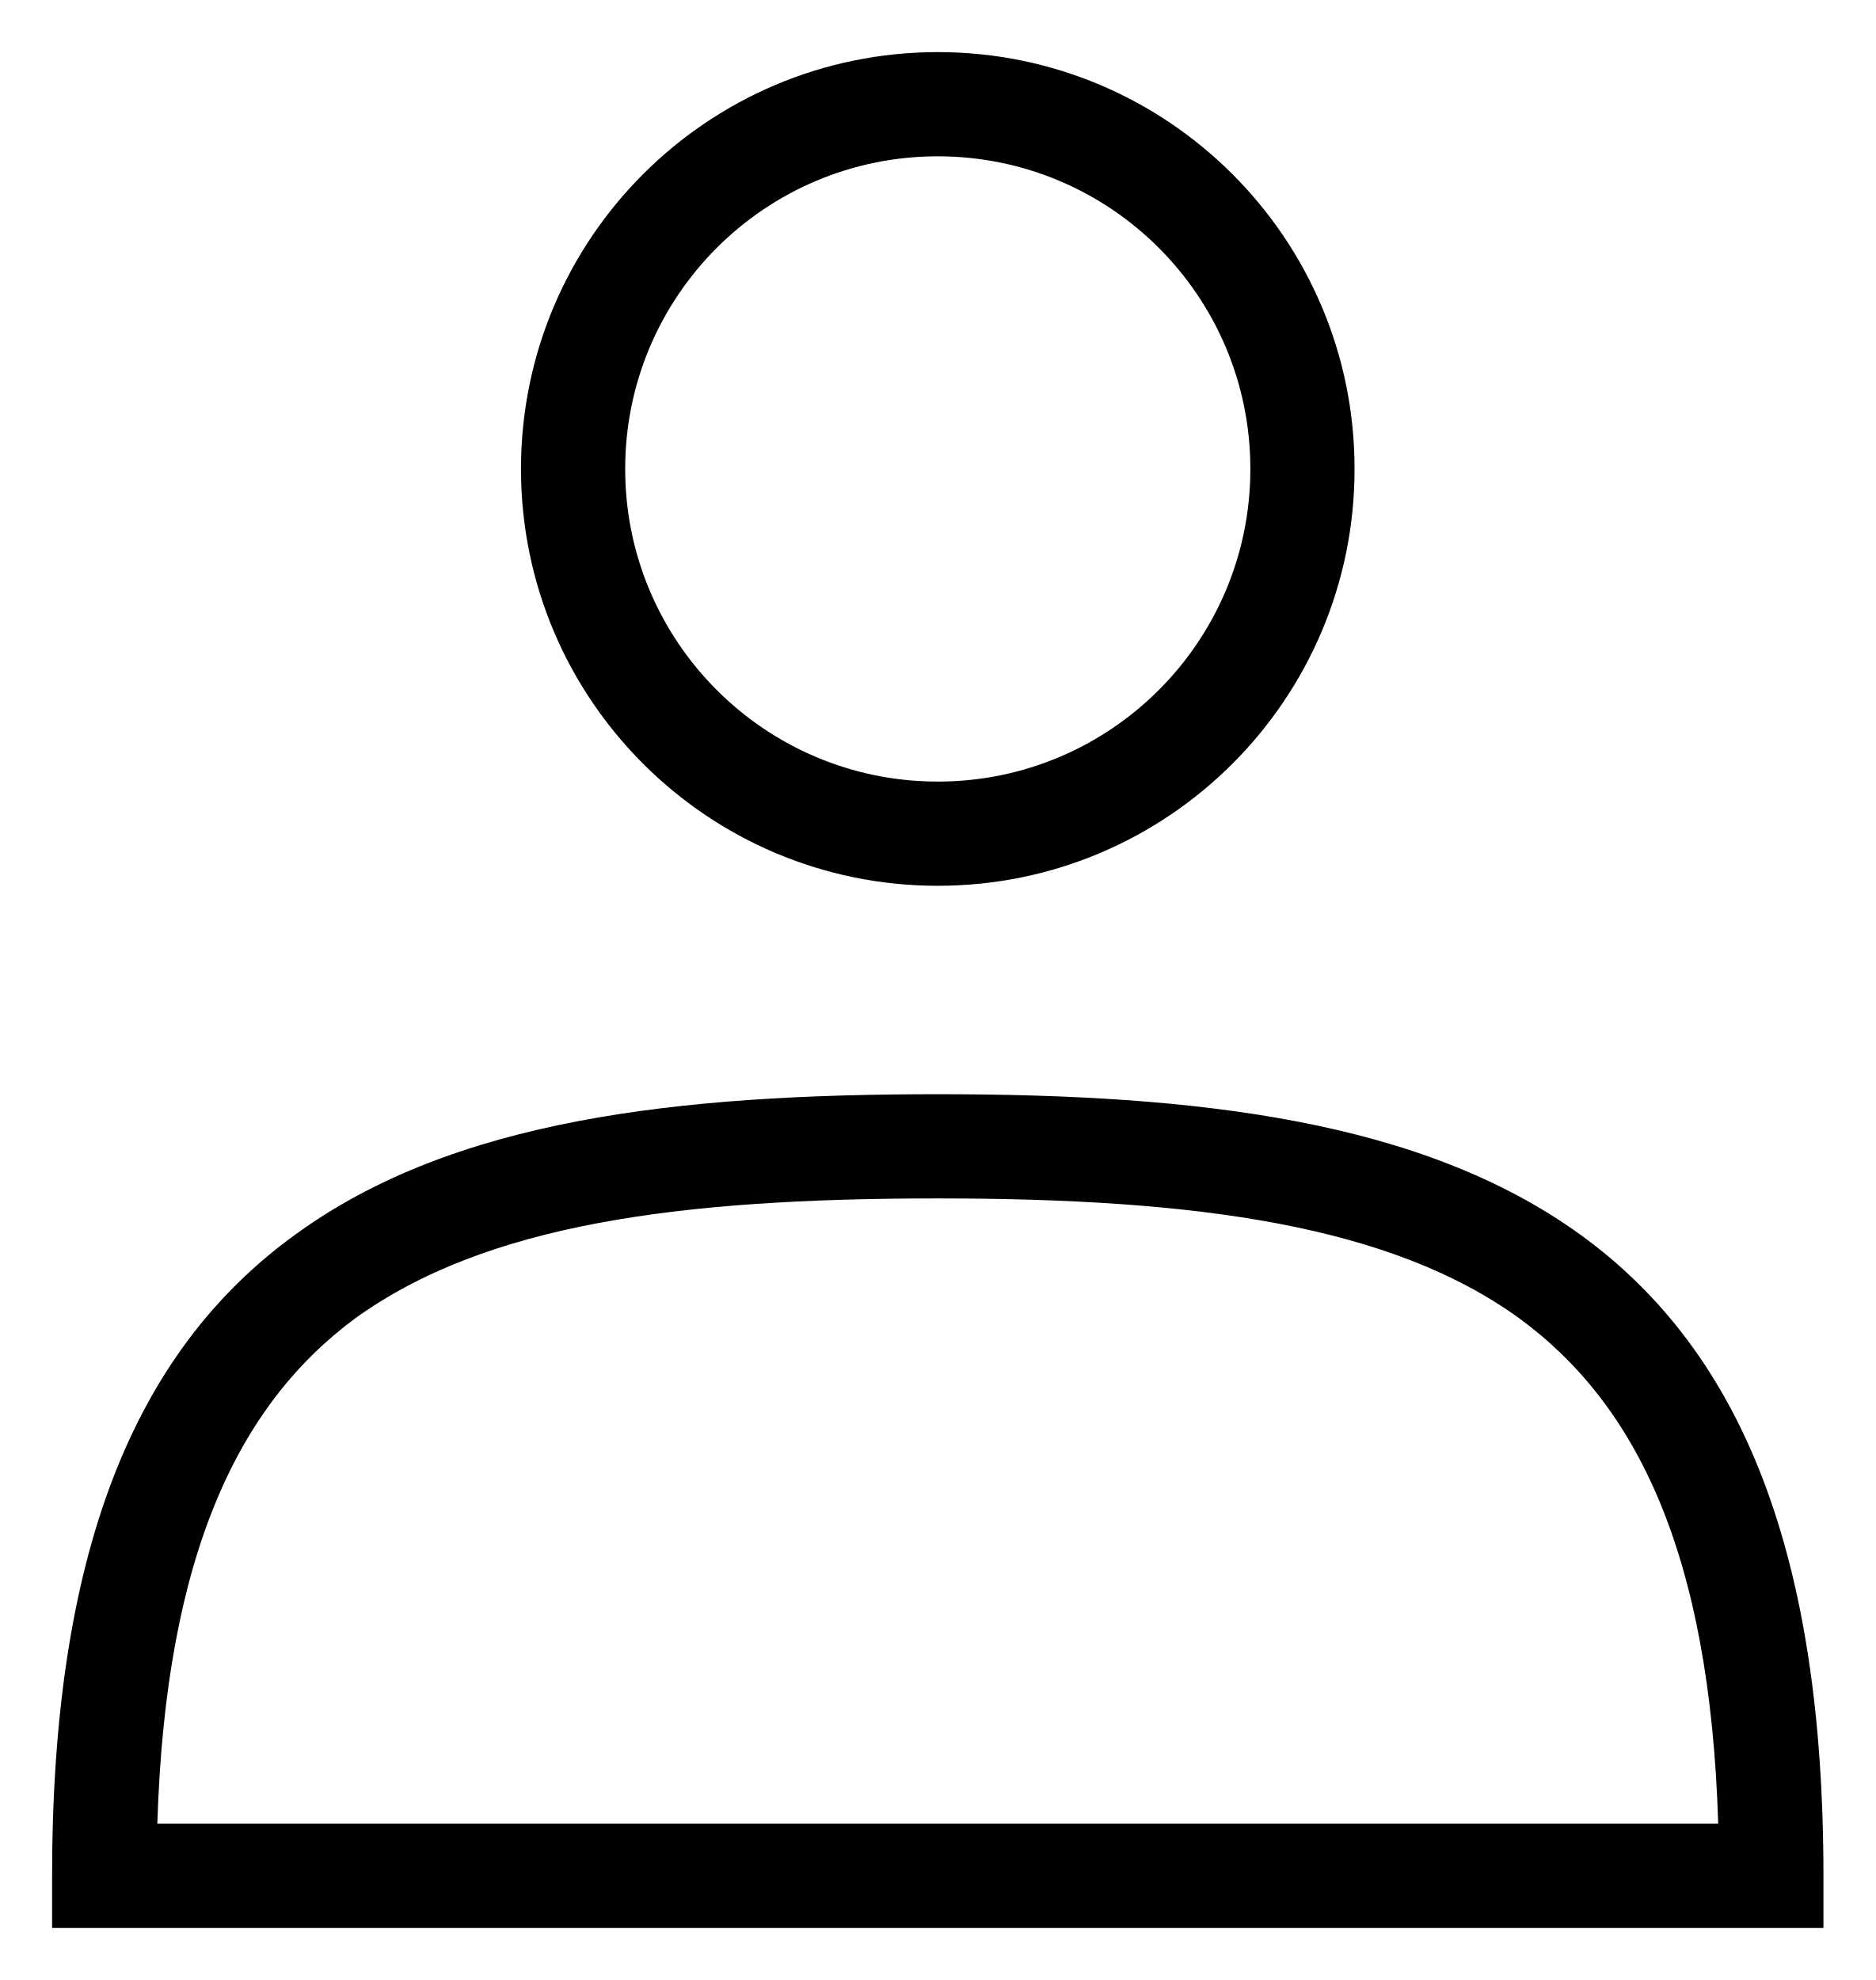
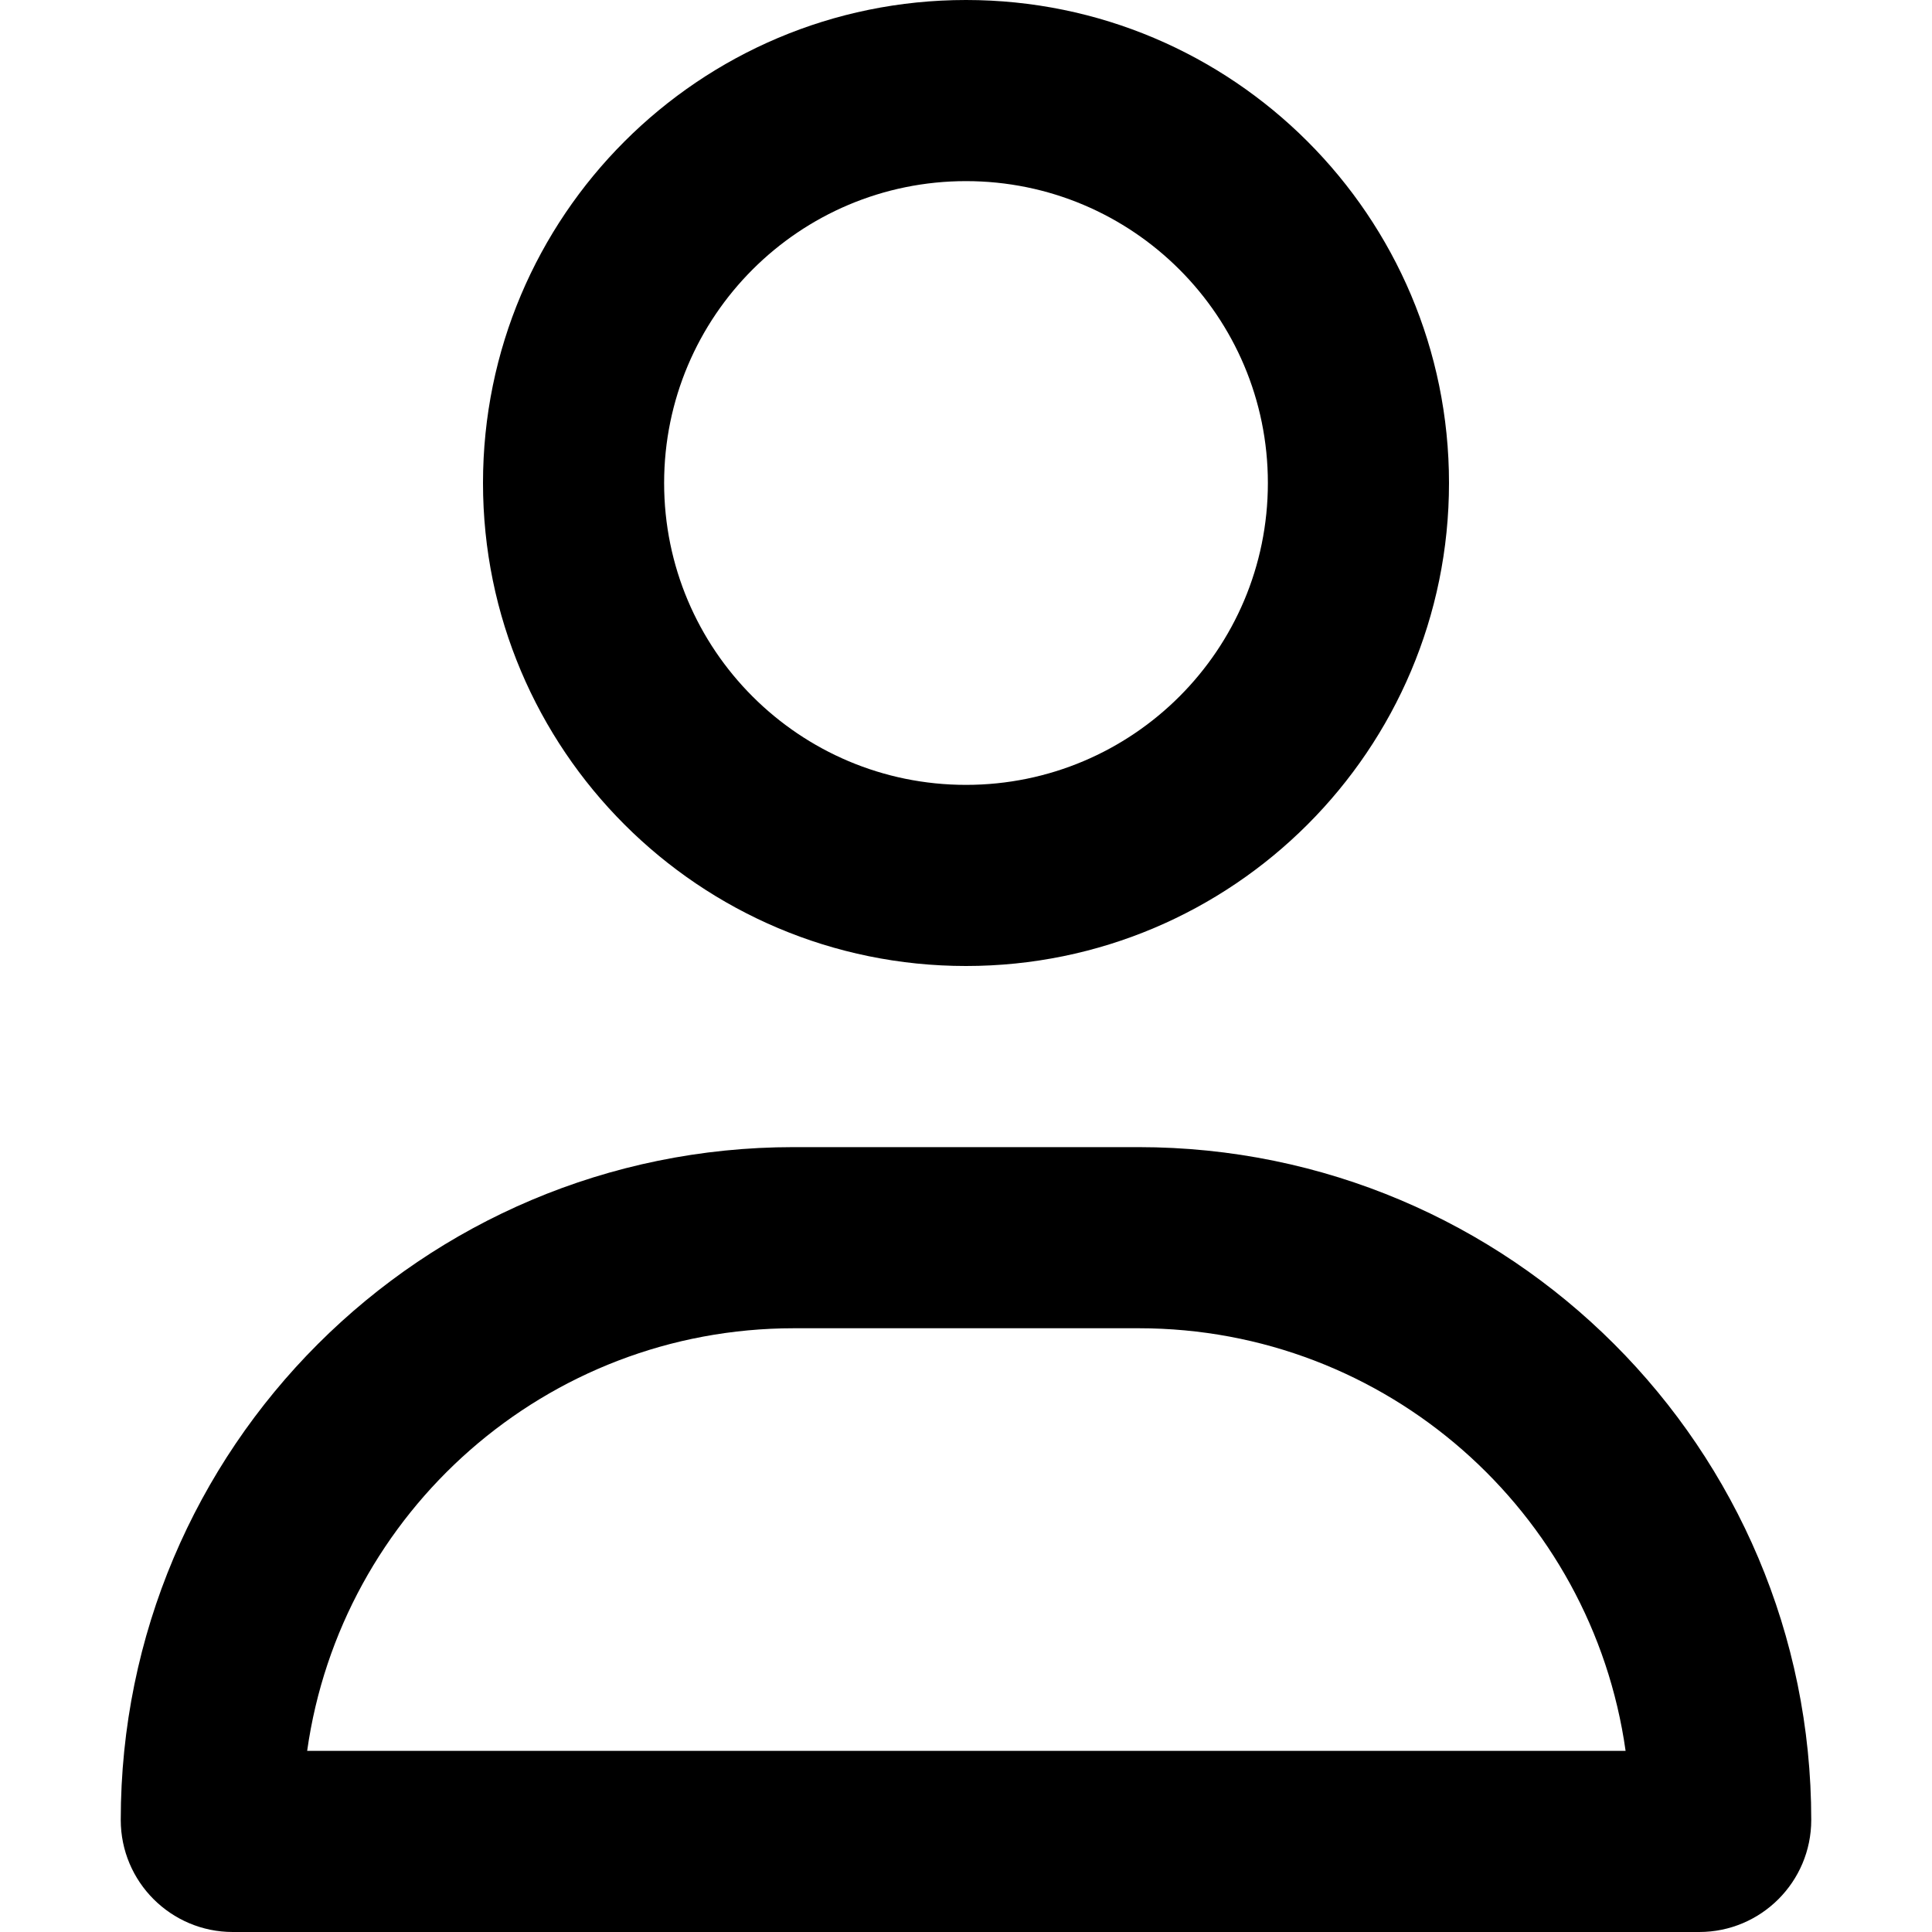
- <svg xmlns="http://www.w3.org/2000/svg" fill="none" class="icon icon-account" viewBox="0 0 18 19">
-   <path fill="currentColor" fill-rule="evenodd" d="M6 4.5a3 3 0 1 1 6 0 3 3 0 0 1-6 0m3-4a4 4 0 1 0 0 8 4 4 0 0 0 0-8m5.58 12.15c1.12.82 1.83 2.24 1.91 4.85H1.51c.08-2.6.79-4.03 1.9-4.85C4.66 11.75 6.5 11.5 9 11.5s4.35.26 5.58 1.15M9 10.5c-2.5 0-4.65.24-6.17 1.35C1.27 12.98.5 14.93.5 18v.5h17V18c0-3.07-.77-5.02-2.33-6.15-1.52-1.1-3.67-1.35-6.17-1.35" clip-rule="evenodd" />
+ <svg xmlns="http://www.w3.org/2000/svg" height="1" width="1" viewBox="0 0 448 512">
+   <path fill="#000000" d="M304 128a80 80 0 1 0 -160 0 80 80 0 1 0 160 0zM96 128a128 128 0 1 1 256 0A128 128 0 1 1 96 128zM49.3 464l349.5 0c-8.9-63.3-63.3-112-129-112l-91.4 0c-65.7 0-120.1 48.7-129 112zM0 482.3C0 383.8 79.8 304 178.3 304l91.4 0C368.2 304 448 383.8 448 482.3c0 16.4-13.3 29.7-29.7 29.7L29.7 512C13.3 512 0 498.7 0 482.3z" />
</svg>
